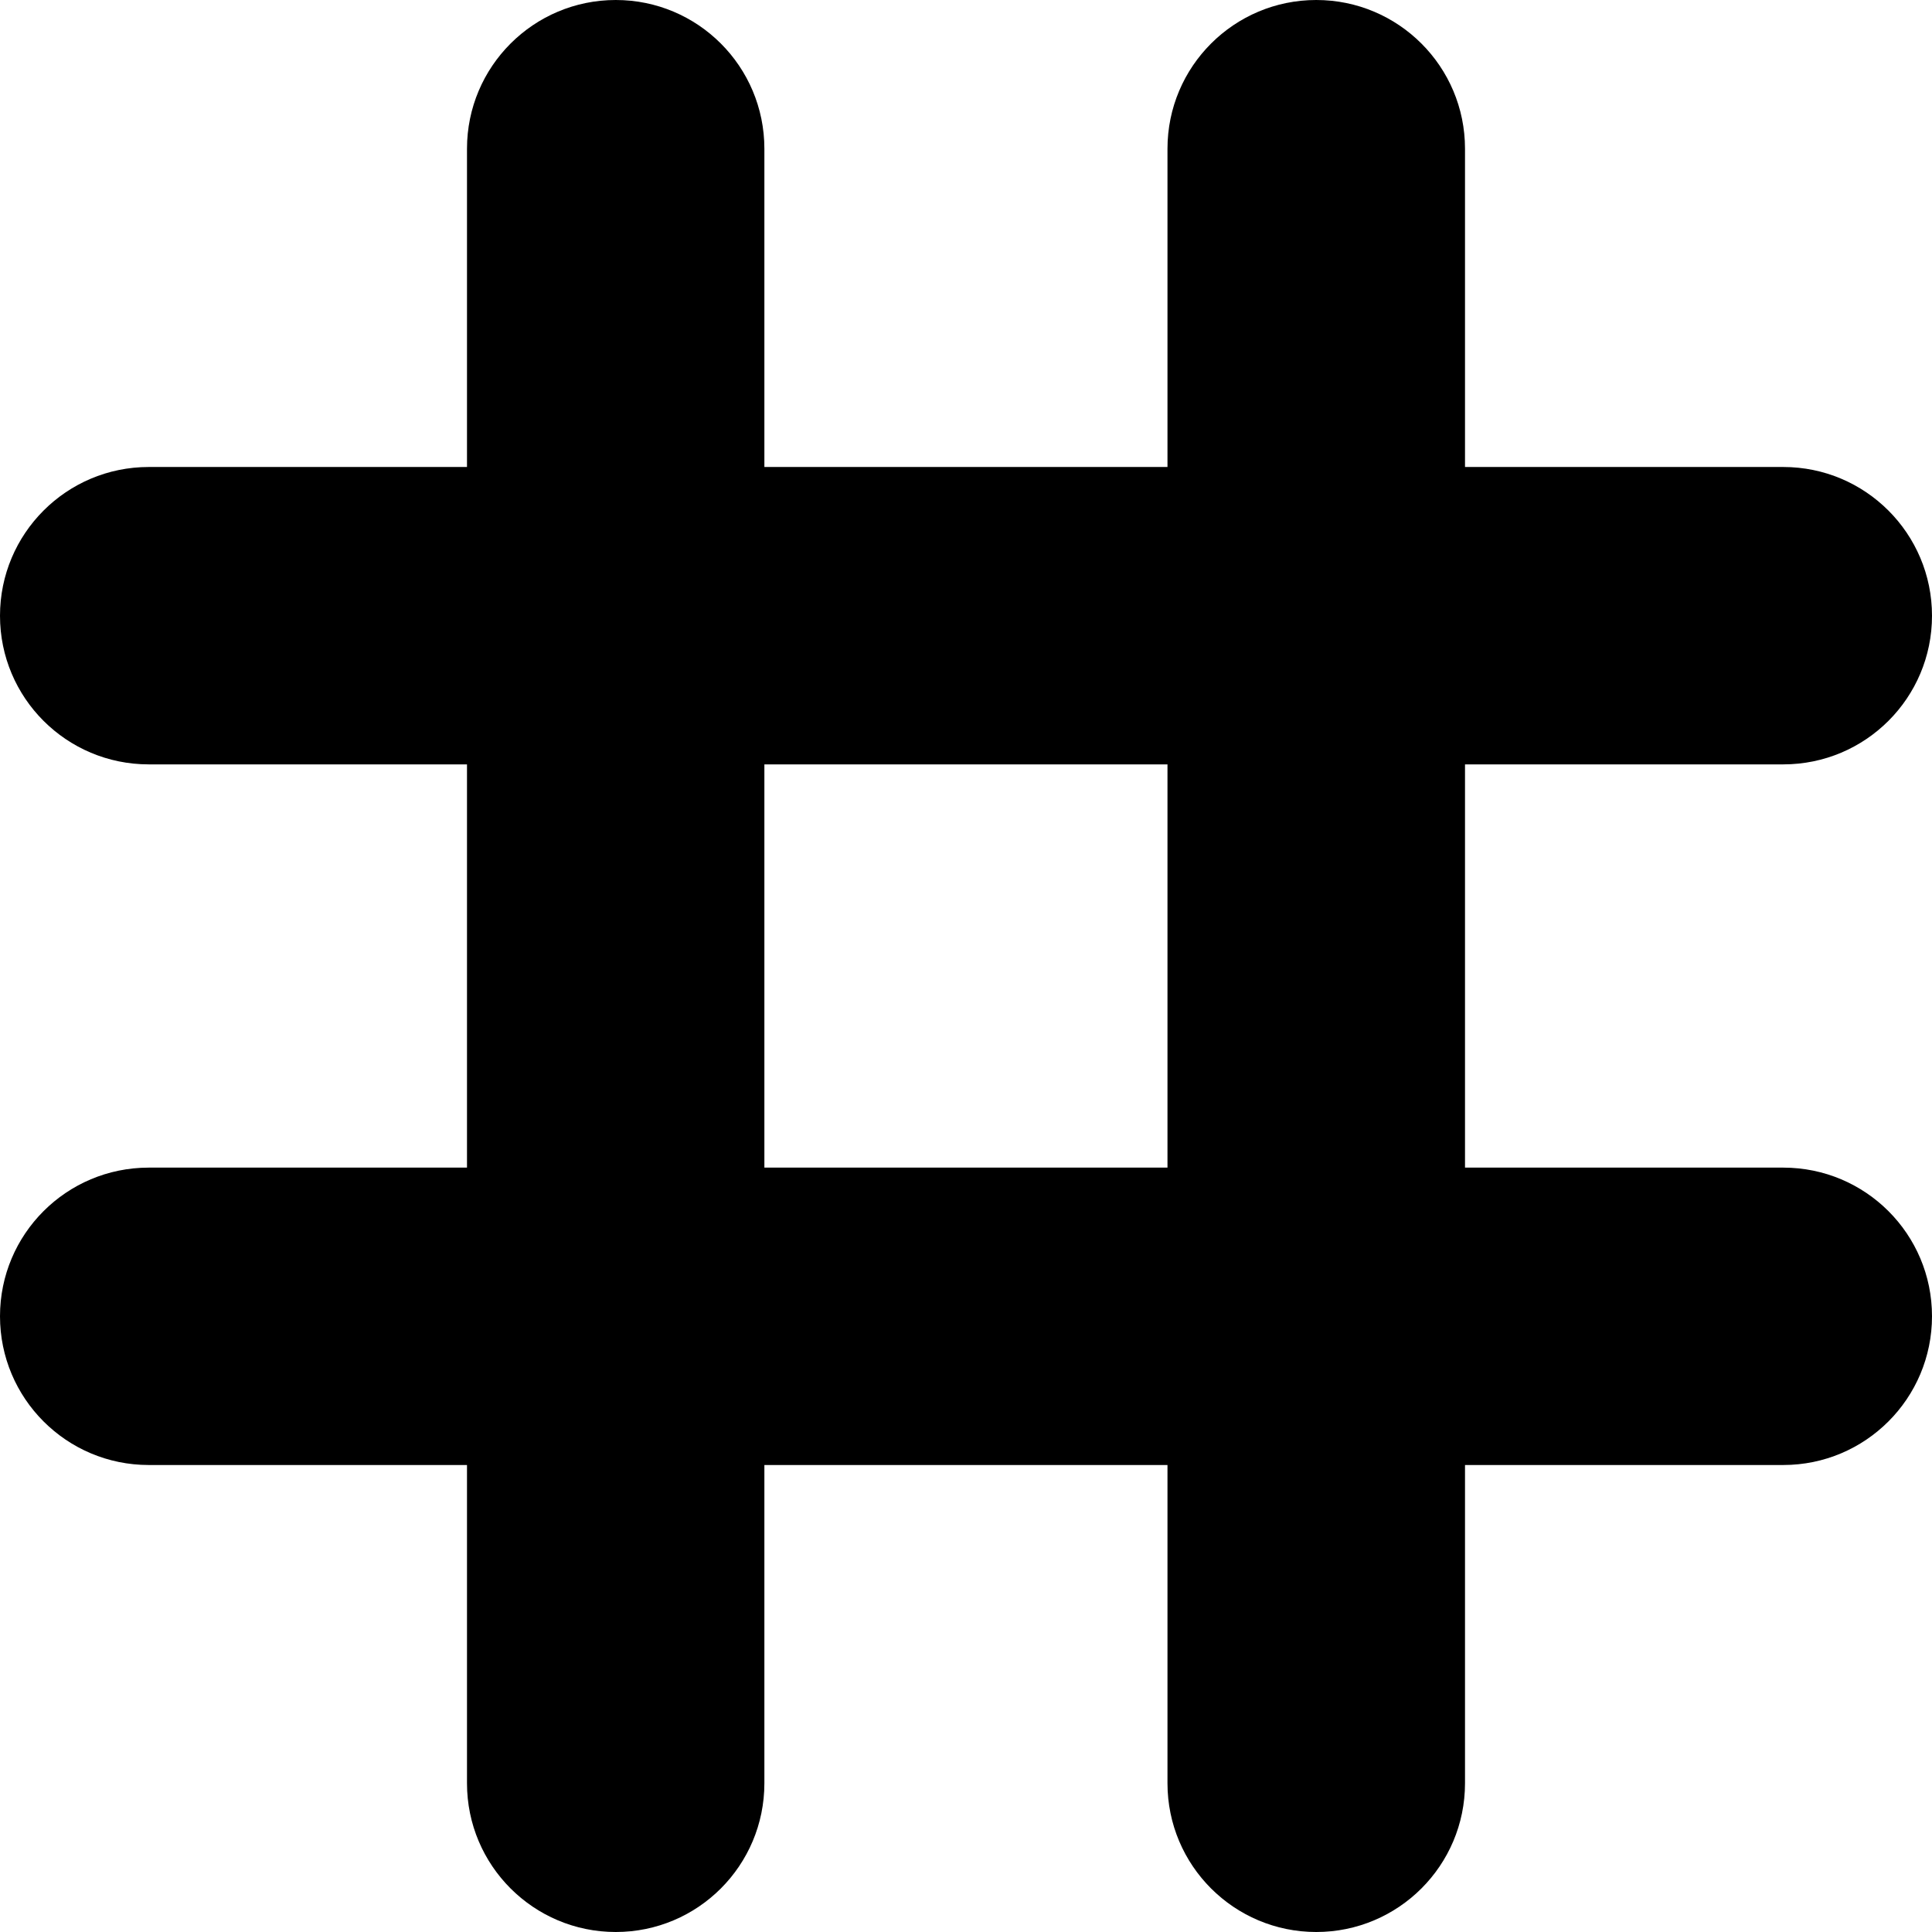
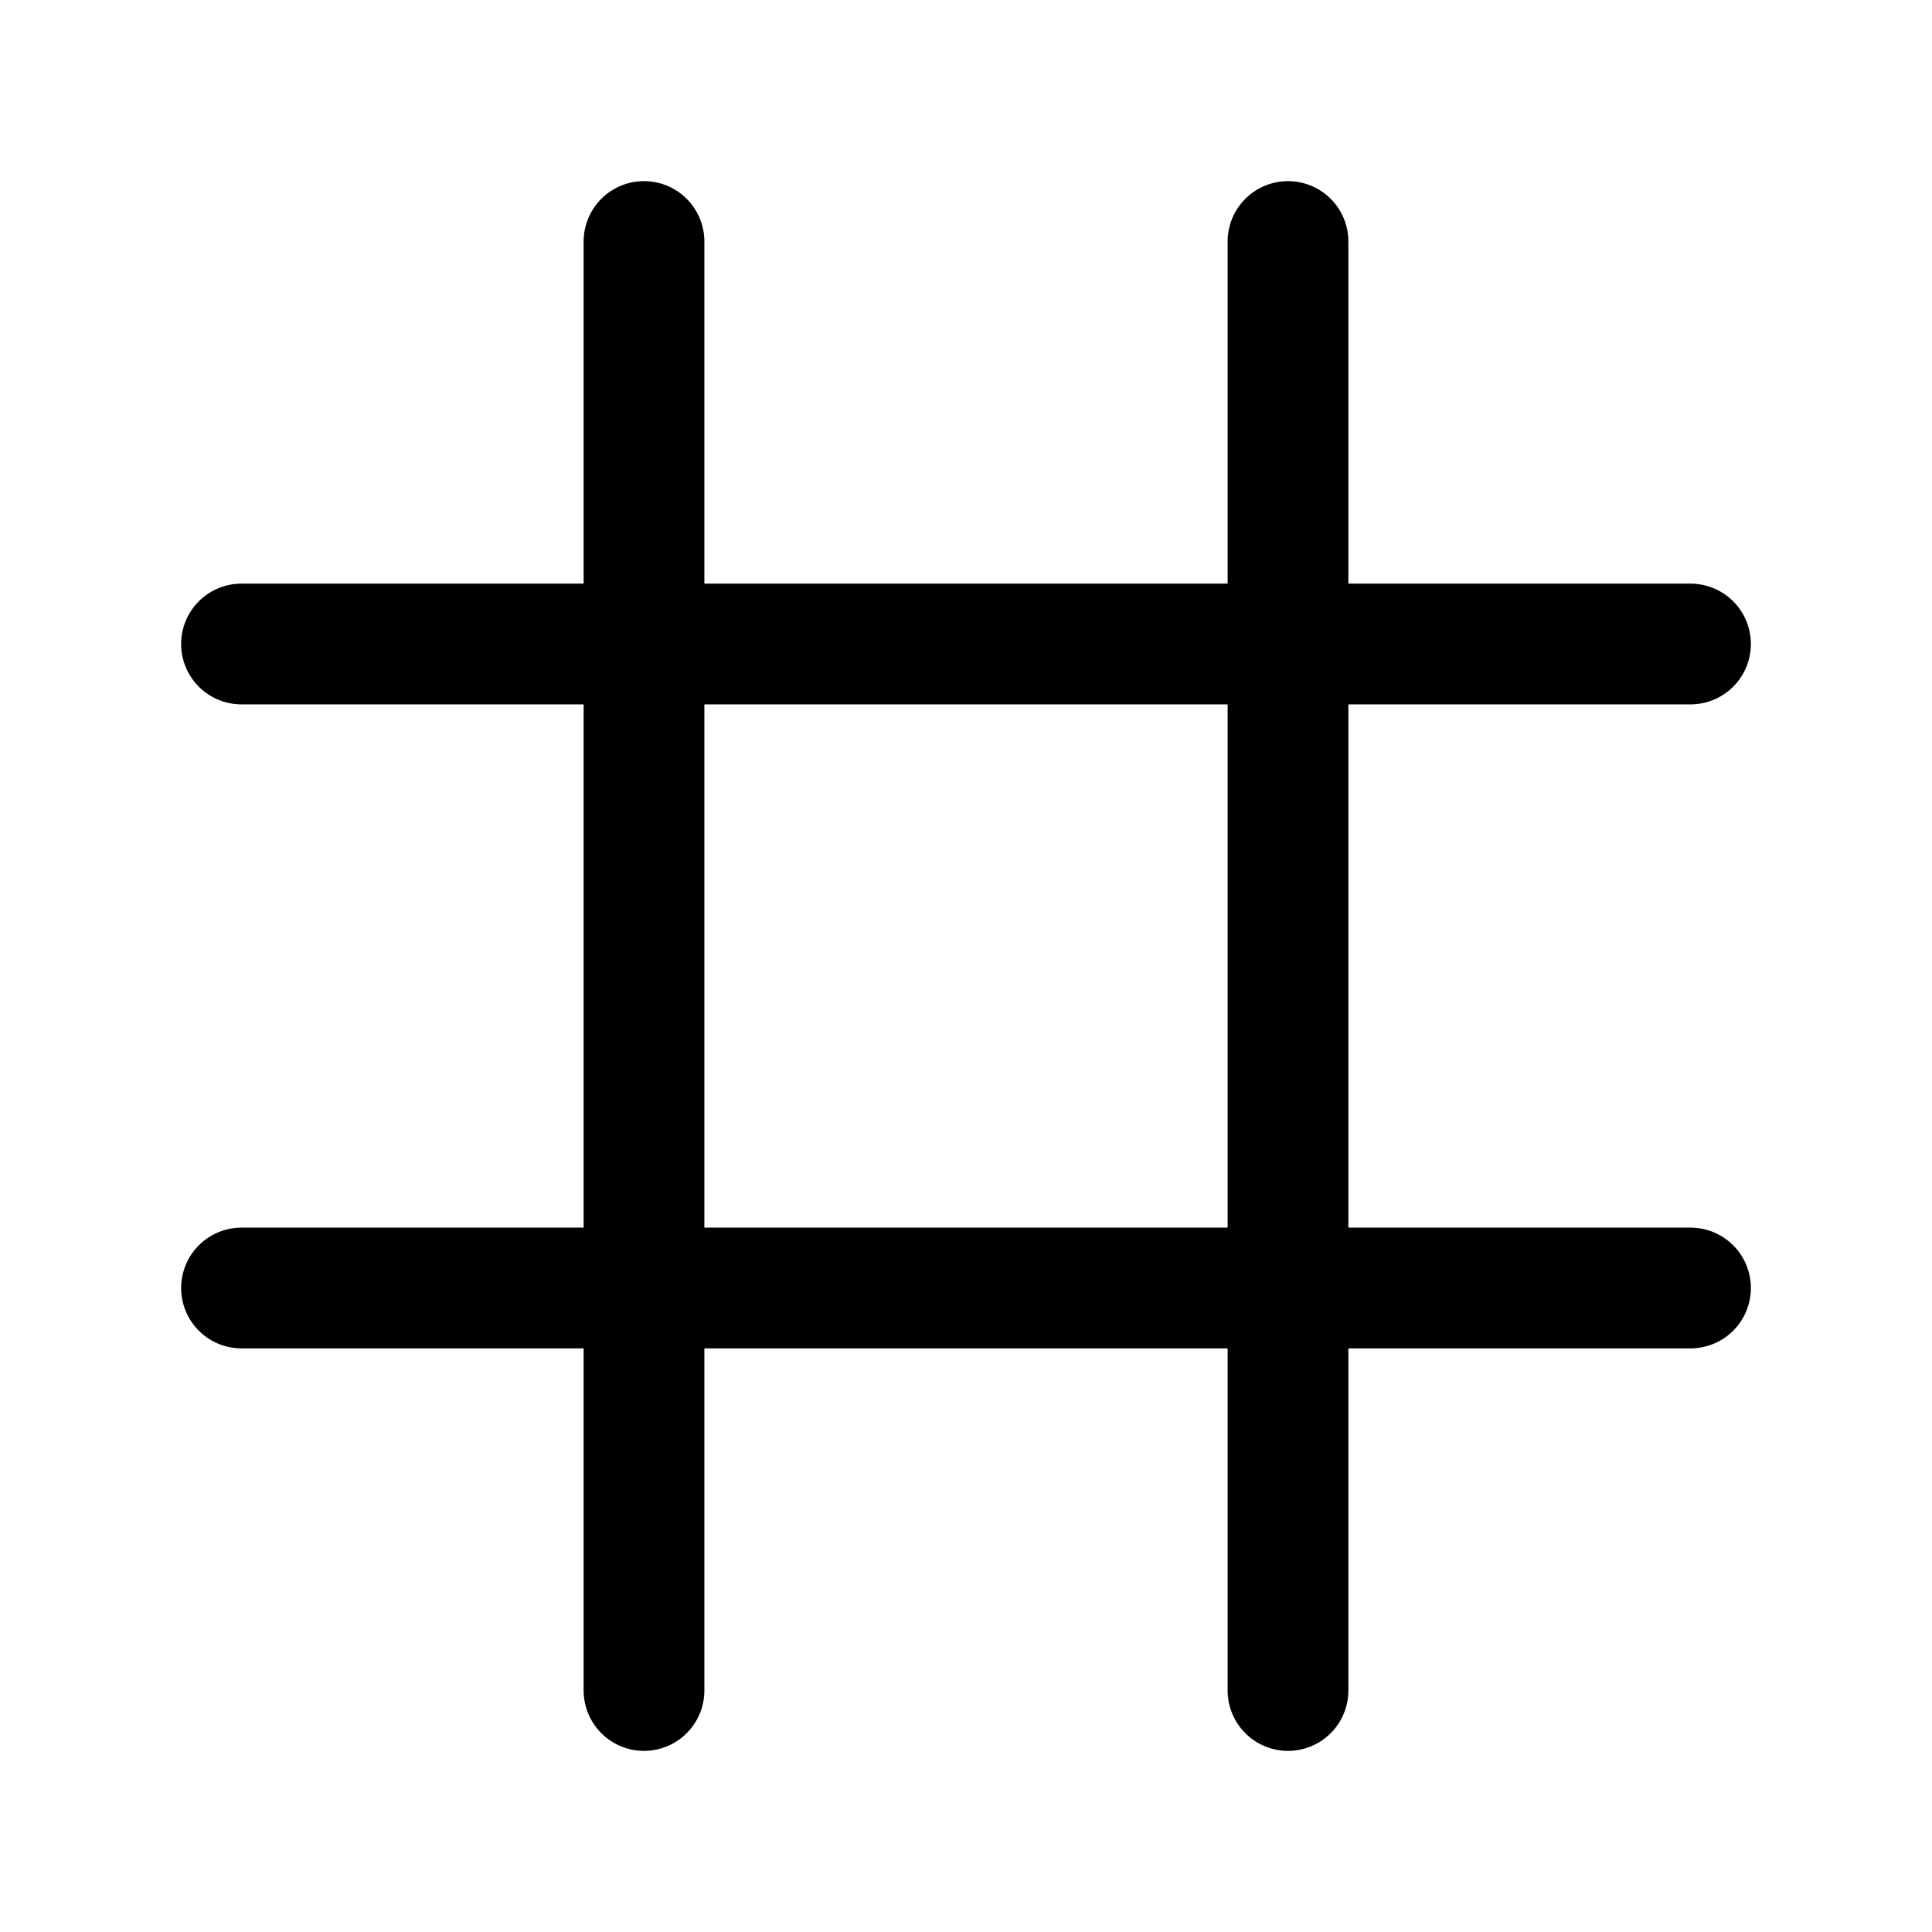
- <svg viewBox="0 0 14 14" class="typesNumber">
-   <path d="M4.462,0 C3.867,0 3.384,0.482 3.384,1.078 L3.384,3.384 L1.078,3.384 C0.482,3.384 0,3.867 0,4.462 C0,5.057 0.482,5.539 1.078,5.539 L3.384,5.539 L3.384,8.461 L1.078,8.461 C0.482,8.461 0,8.943 0,9.538 C0,10.133 0.482,10.616 1.078,10.616 L3.384,10.616 L3.384,12.922 C3.384,13.518 3.867,14 4.462,14 C5.057,14 5.539,13.518 5.539,12.922 L5.539,10.616 L8.46,10.616 L8.46,12.922 C8.46,13.518 8.943,14 9.538,14 C10.133,14 10.616,13.518 10.616,12.922 L10.616,10.616 L12.922,10.616 C13.518,10.616 14,10.133 14,9.538 C14,8.943 13.518,8.461 12.922,8.461 L10.616,8.461 L10.616,5.539 L12.922,5.539 C13.518,5.539 14,5.057 14,4.462 C14,3.867 13.518,3.384 12.922,3.384 L10.616,3.384 L10.616,1.078 C10.616,0.482 10.133,0 9.538,0 C8.943,0 8.46,0.482 8.46,1.078 L8.46,3.384 L5.539,3.384 L5.539,1.078 C5.539,0.482 5.057,0 4.462,0 Z M5.539,8.461 L5.539,5.539 L8.46,5.539 L8.46,8.461 L5.539,8.461 Z" />
+ <svg xmlns="http://www.w3.org/2000/svg" width="24" height="24" viewBox="0 0 48 48" fill="none">
+   <path d="M6 16H42" stroke="currentColor" stroke-width="3" stroke-linecap="round" stroke-linejoin="round" />
+   <path d="M16 6L16 42" stroke="currentColor" stroke-width="3" stroke-linecap="round" stroke-linejoin="round" />
+   <path d="M32 6V42" stroke="currentColor" stroke-width="3" stroke-linecap="round" stroke-linejoin="round" />
+   <path d="M6 32H42" stroke="currentColor" stroke-width="3" stroke-linecap="round" stroke-linejoin="round" />
</svg>
